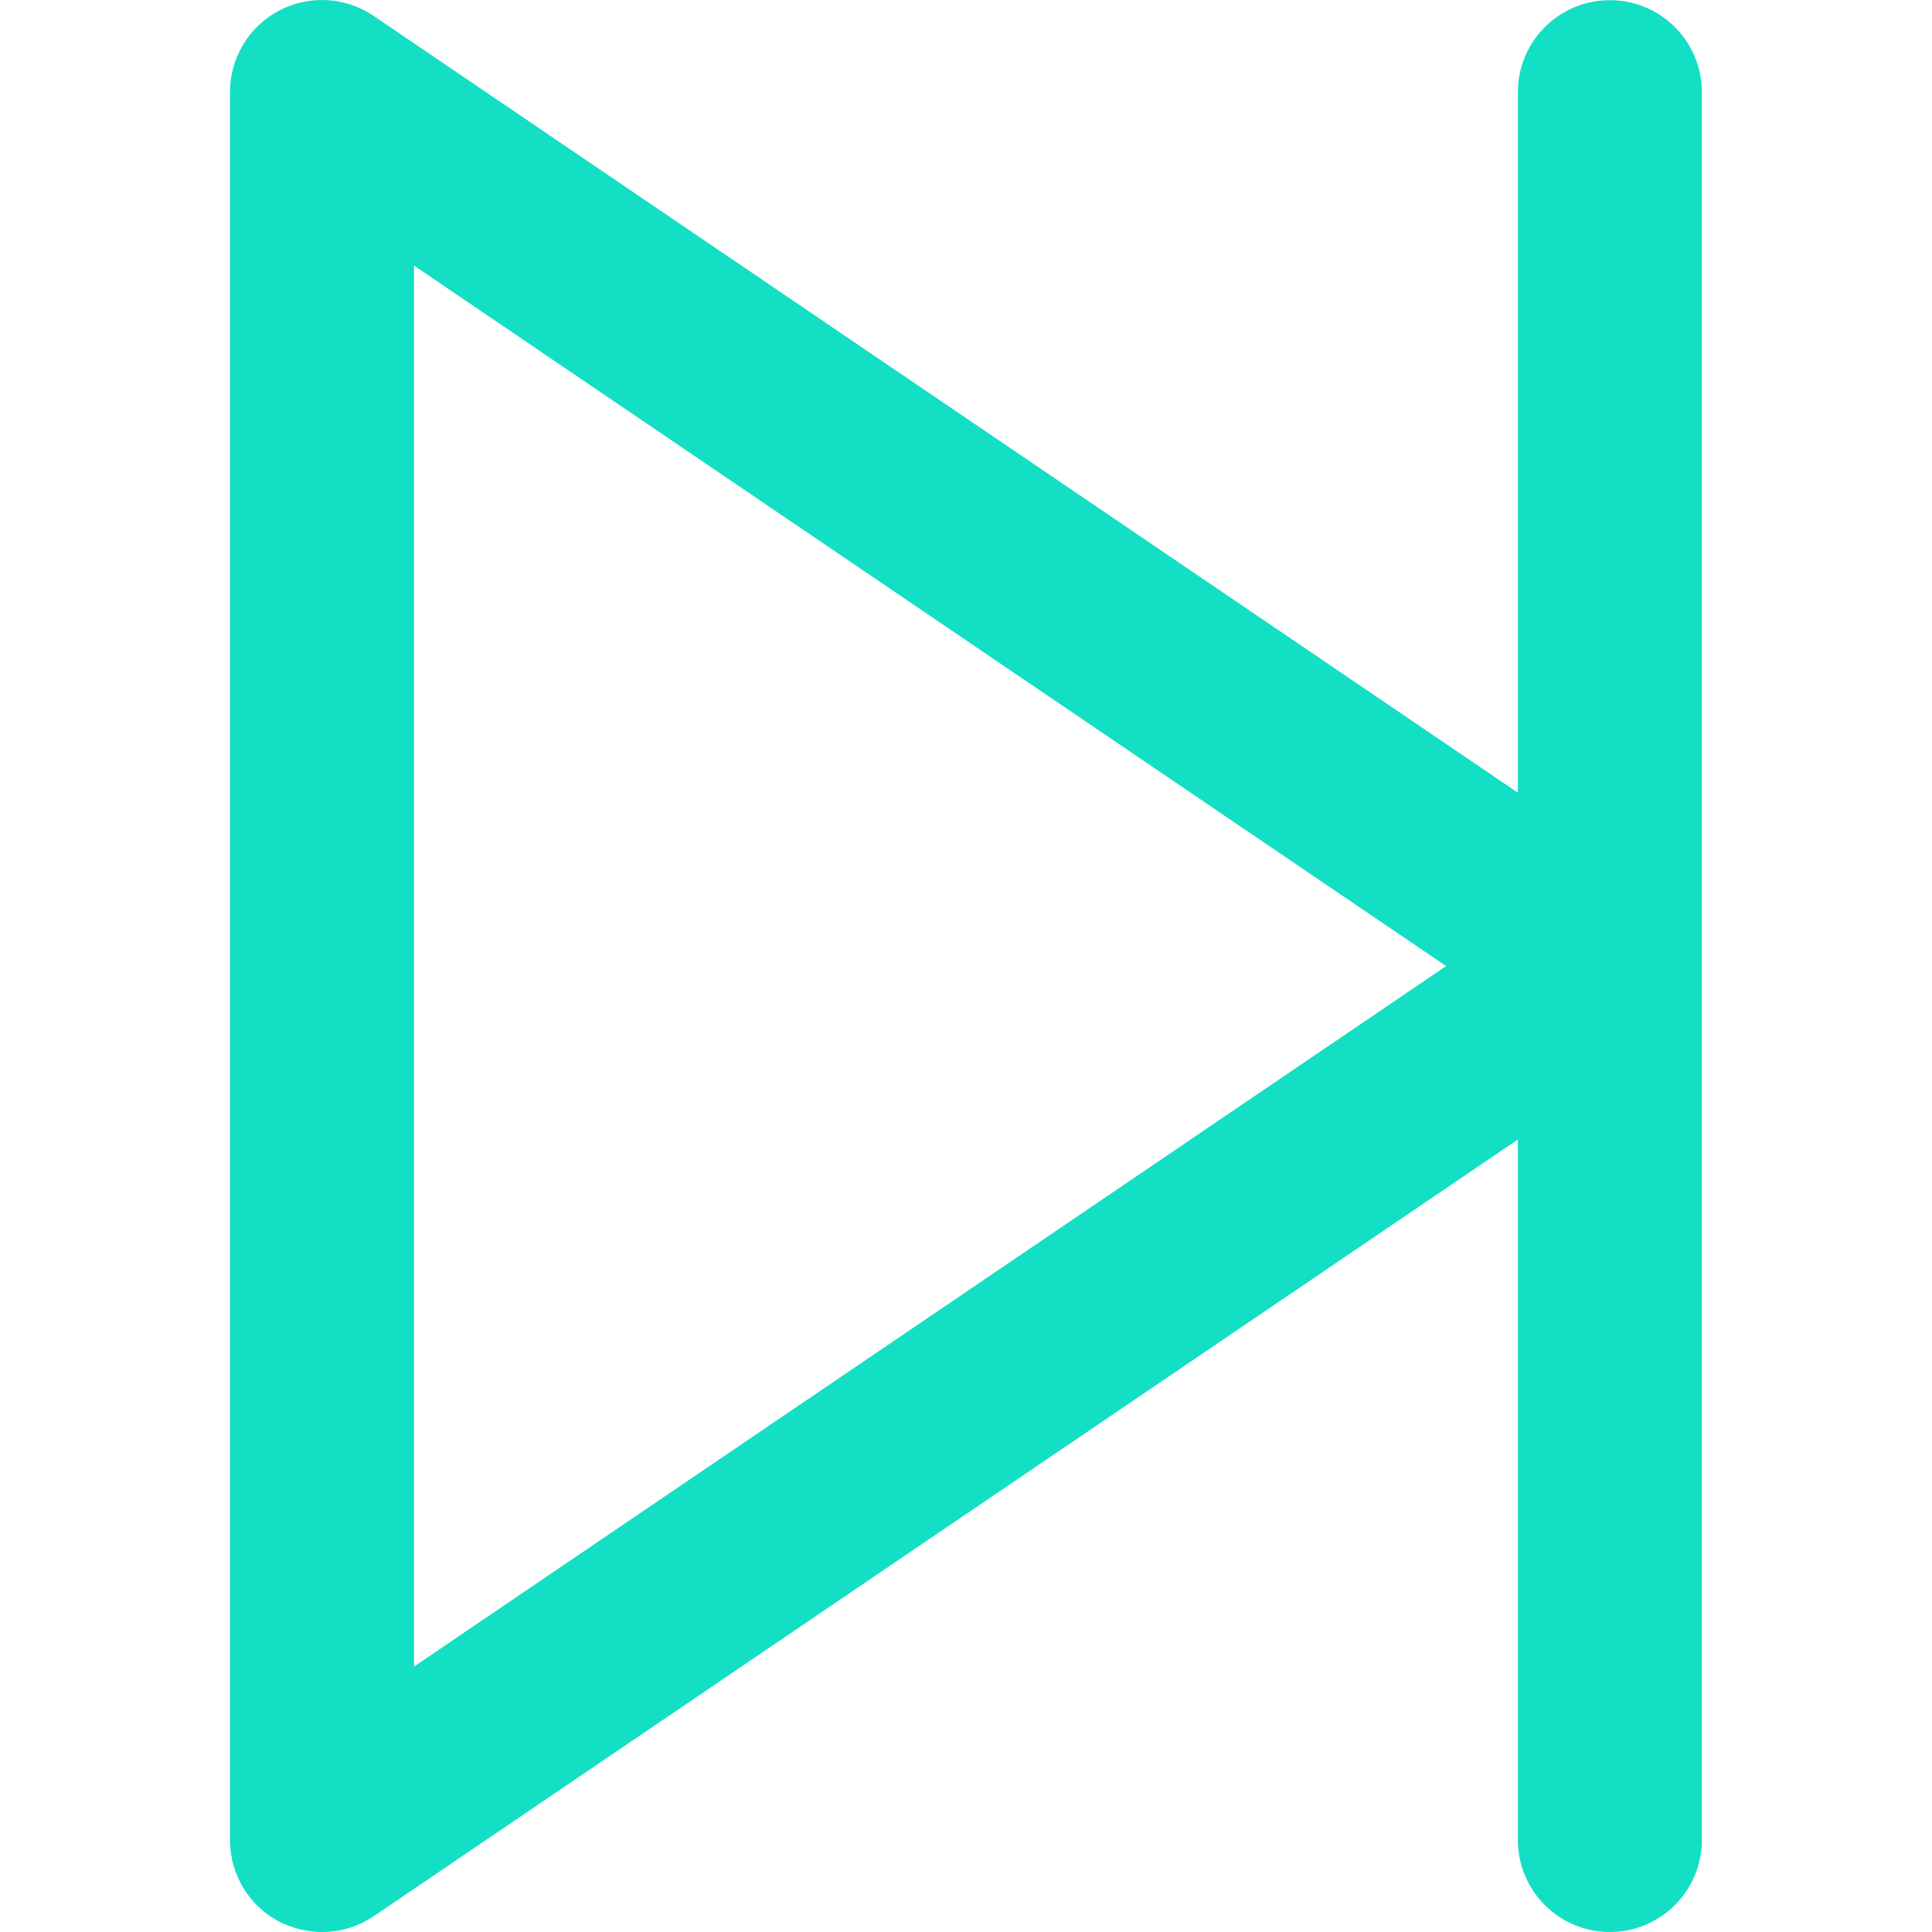
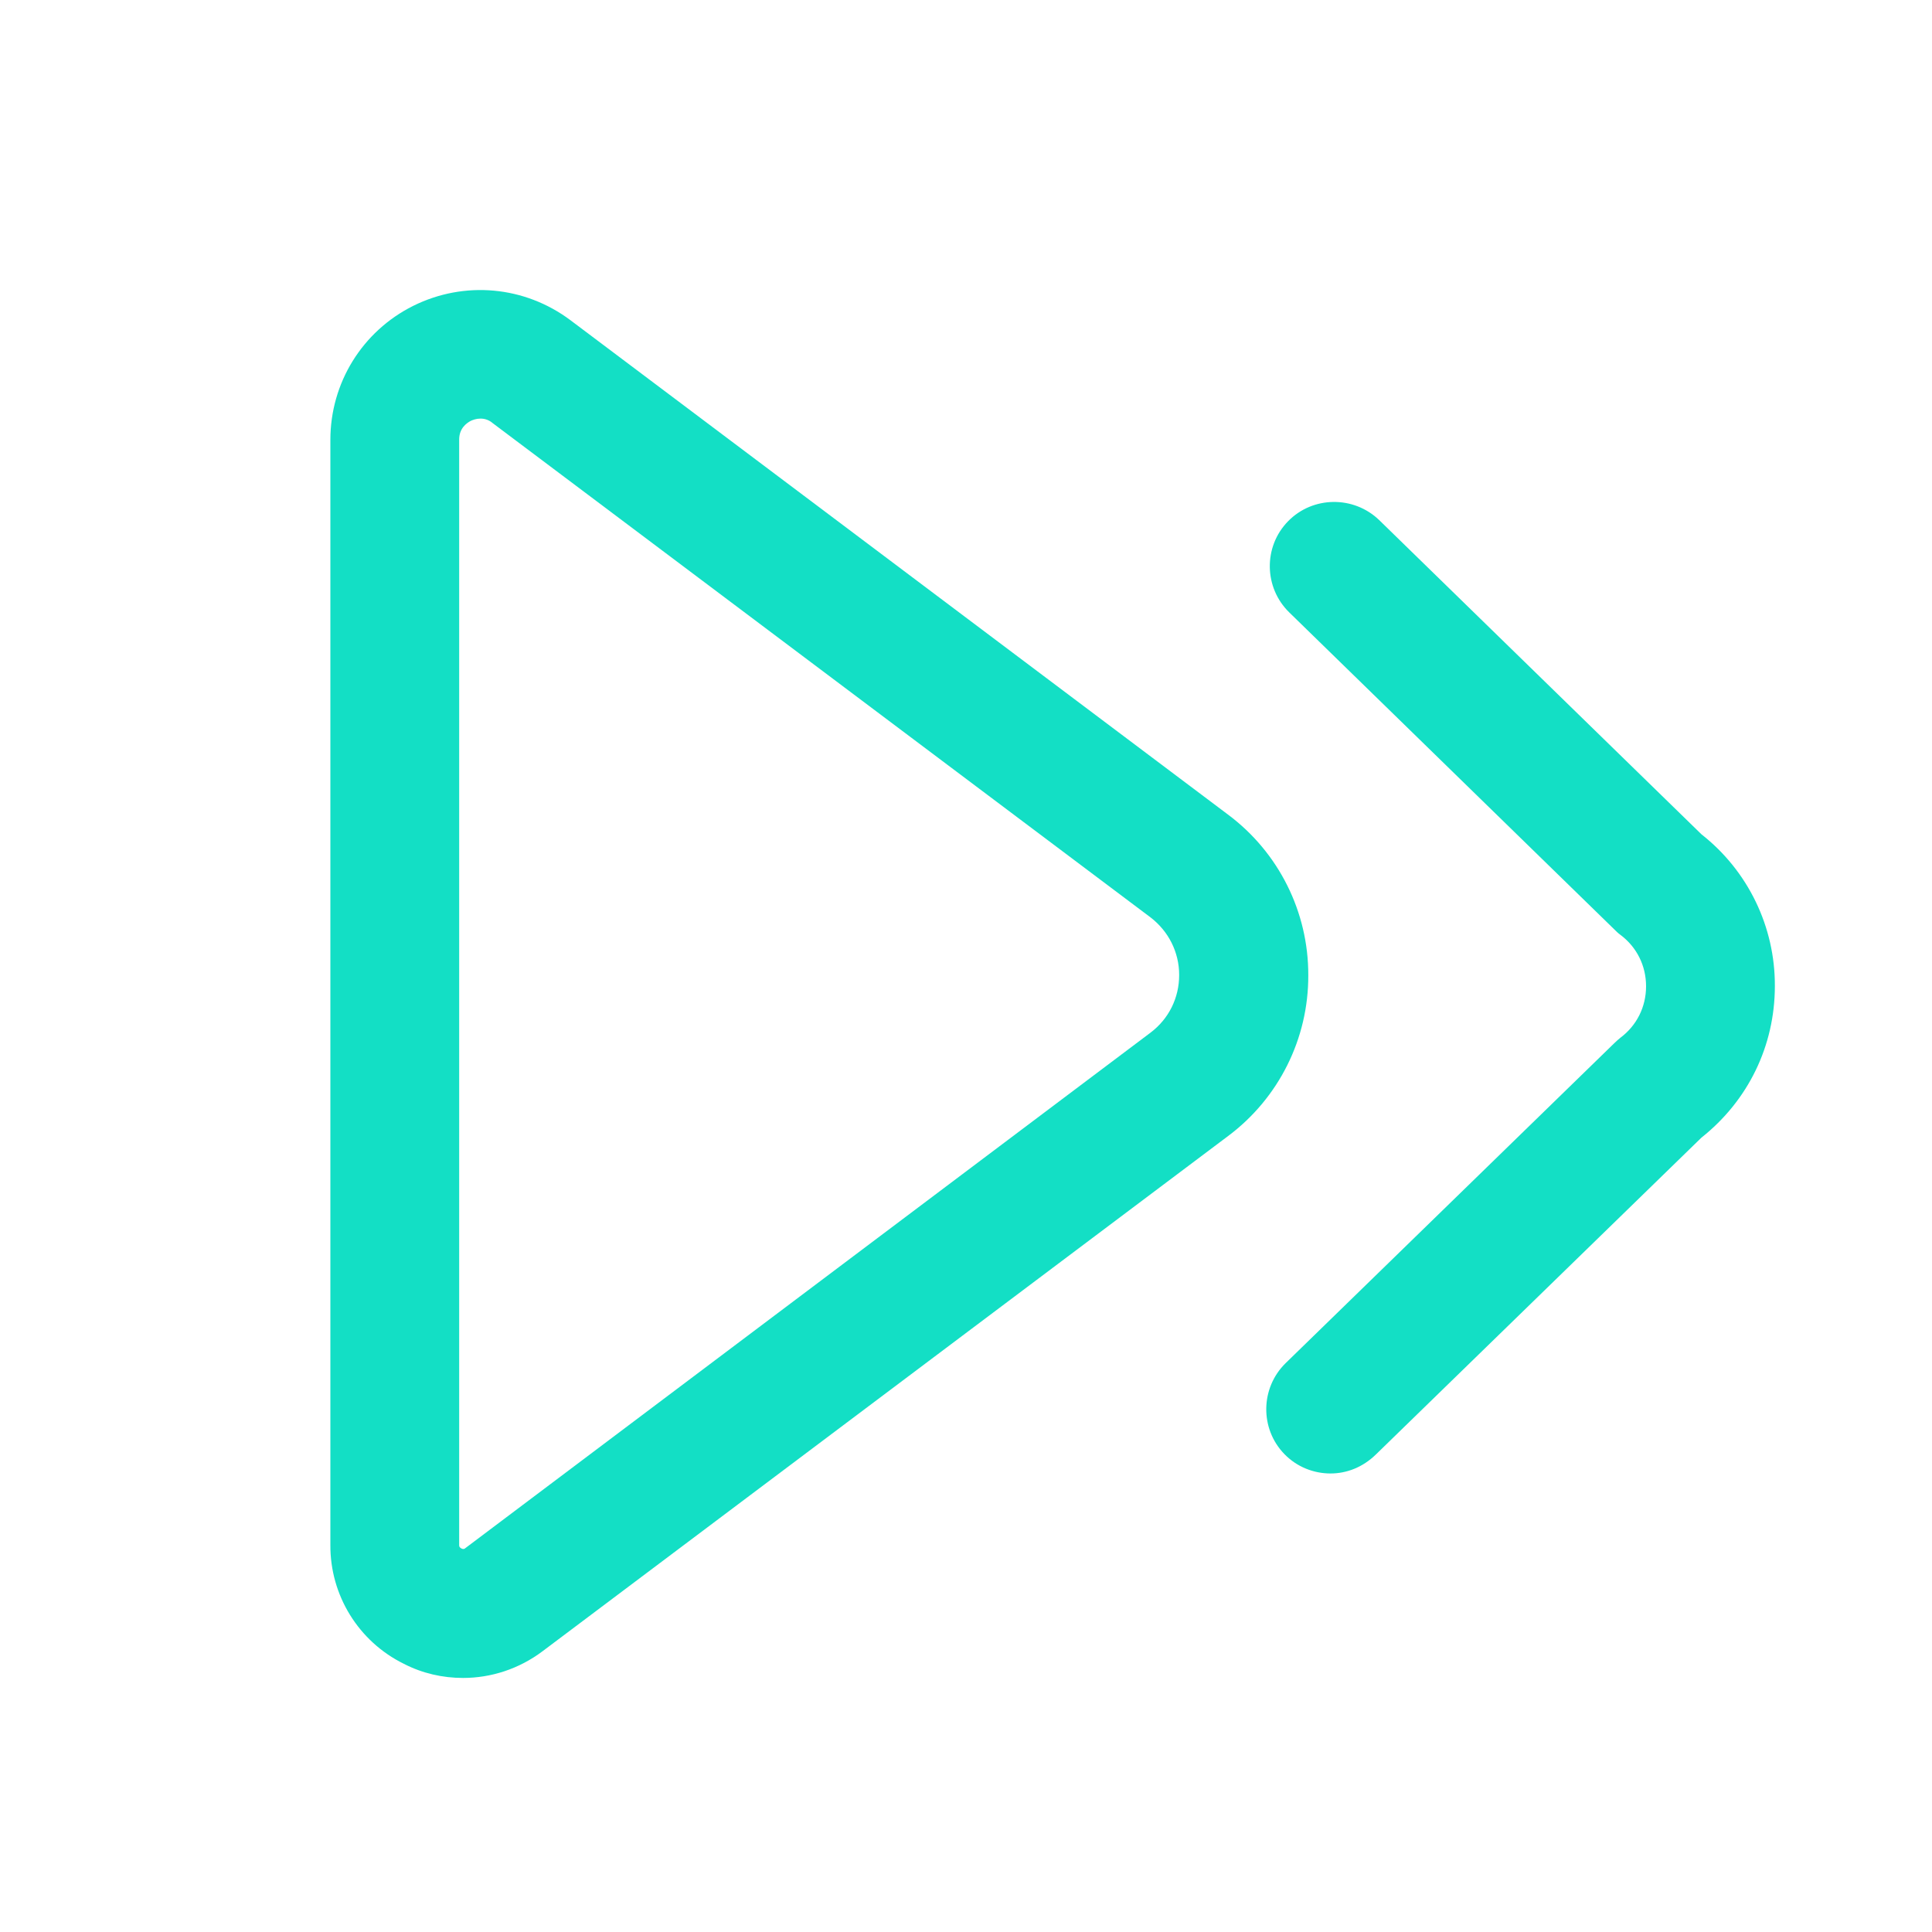
<svg xmlns="http://www.w3.org/2000/svg" class="icon" viewBox="0 0 1024 1024" width="200" height="200">
-   <path d="M853.265 0.096a48.757 48.757 0 0 0-48.757 48.757v371.287L197.966 8.385A48.757 48.757 0 0 0 147.746 5.703 48.757 48.757 0 0 0 121.905 48.853v926.389a48.757 48.757 0 0 0 25.841 43.15A51.195 51.195 0 0 0 170.662 1024a48.757 48.757 0 0 0 27.304-8.289L804.507 603.955V975.242a48.757 48.757 0 0 0 97.515 0V48.853a48.757 48.757 0 0 0-48.757-48.757zM219.42 883.335V140.761L766.477 512.048z" fill="#13DFC5" />
+   <path d="M245.419 889.344c-10.752 0-21.504-2.389-31.403-7.509a69.717 69.717 0 0 1-38.912-62.976V233.131c0-30.208 16.896-57.515 43.861-70.997 27.136-13.483 59.051-10.581 83.285 7.509L650.923 431.787a105.813 105.813 0 0 1 42.496 85.163 105.813 105.813 0 0 1-42.496 85.163l-363.349 273.067c-12.459 9.387-27.307 14.165-42.155 14.165z m21.675-41.472zM254.635 221.867c-2.219 0-3.925 0.683-5.12 1.195-2.219 1.195-6.144 3.925-6.144 9.899v585.899c0 0.683 0 1.195 1.195 1.877 1.024 0.512 1.707 0.171 2.048-0.171l363.179-273.237c9.728-7.339 15.189-18.432 15.189-30.549s-5.632-23.211-15.189-30.549L261.12 224.256a9.609 9.609 0 0 0-6.485-2.389z" p-id="1742" fill="#13DFC5" />
+   <path d="M705.195 780.971c-8.875 0-17.749-3.413-24.405-10.24-13.141-13.483-12.8-35.157 0.683-48.299l174.08-169.472c1.024-1.024 2.219-2.048 3.243-2.901 8.704-6.485 13.653-16.384 13.653-27.307s-4.949-20.821-13.653-27.307c-1.195-0.853-2.219-1.877-3.243-2.901l-172.203-167.936c-13.483-13.141-13.824-34.816-0.683-48.299s34.816-13.653 48.299-0.683l170.837 166.571a101.649 101.649 0 0 1 38.912 80.384c0 31.744-14.165 60.757-38.912 80.384l-172.544 167.936c-6.997 6.827-15.531 10.069-24.064 10.069z" p-id="1743" fill="#13DFC5" />
</svg>
